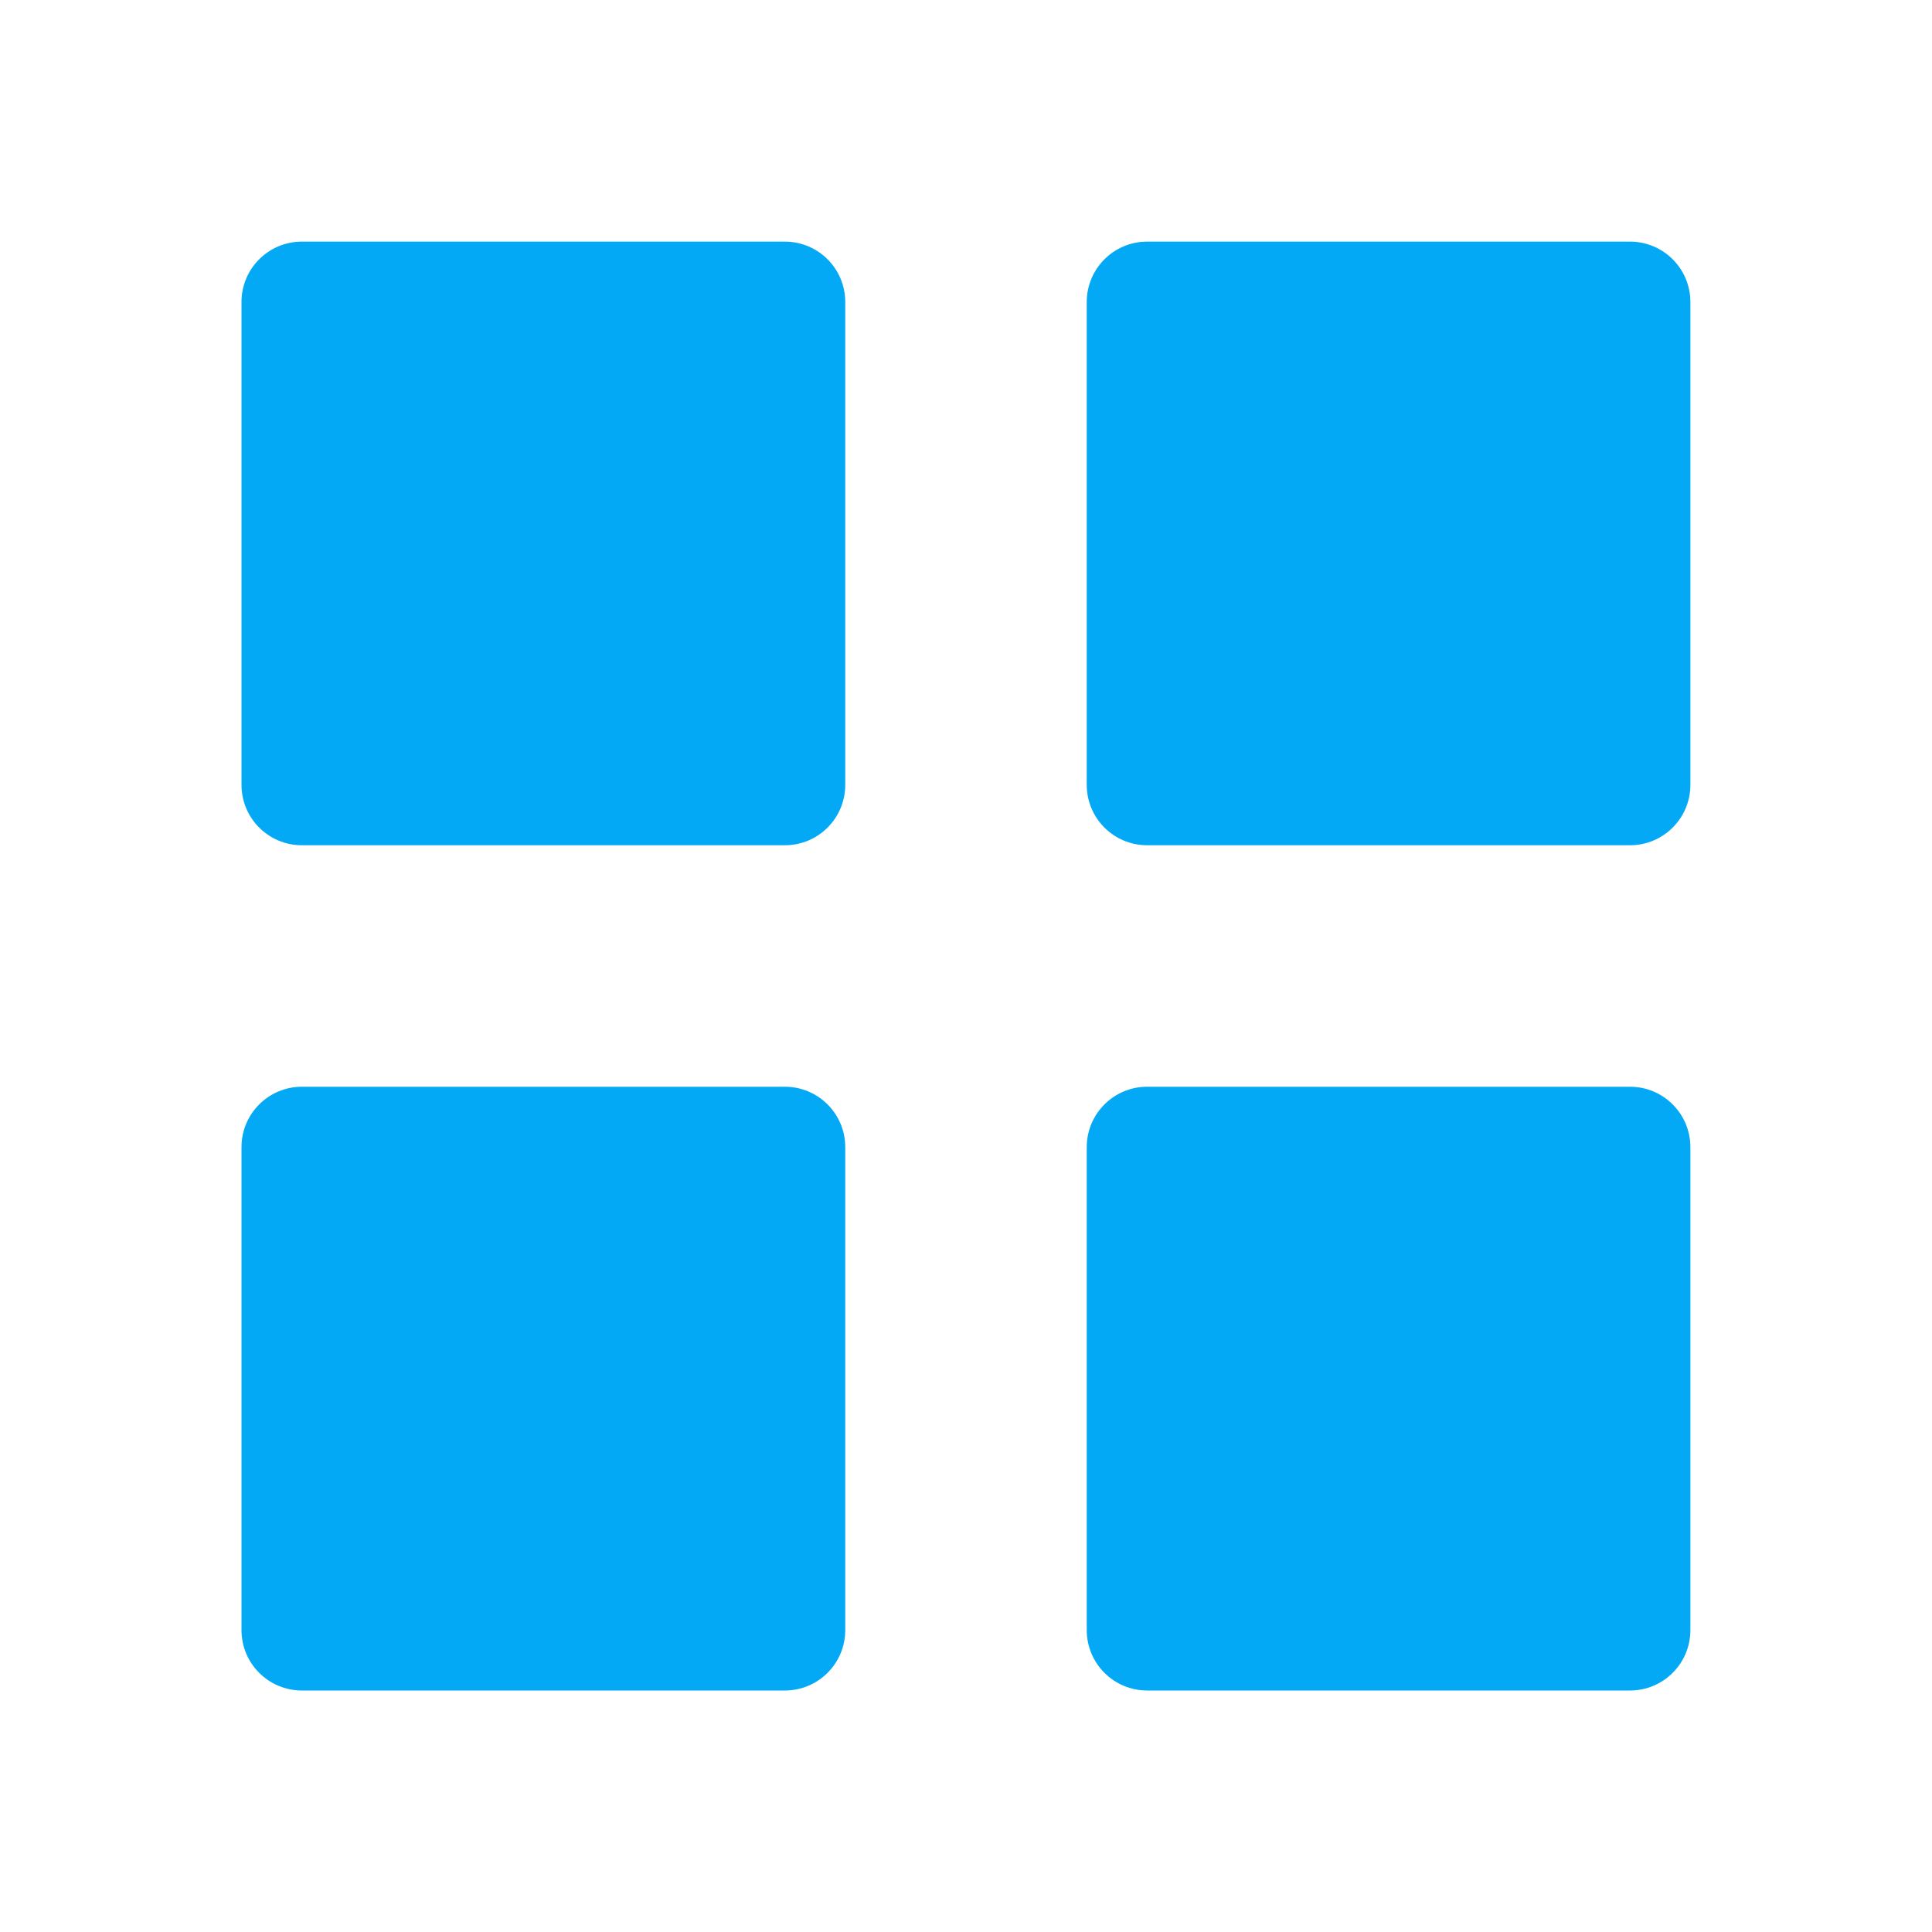
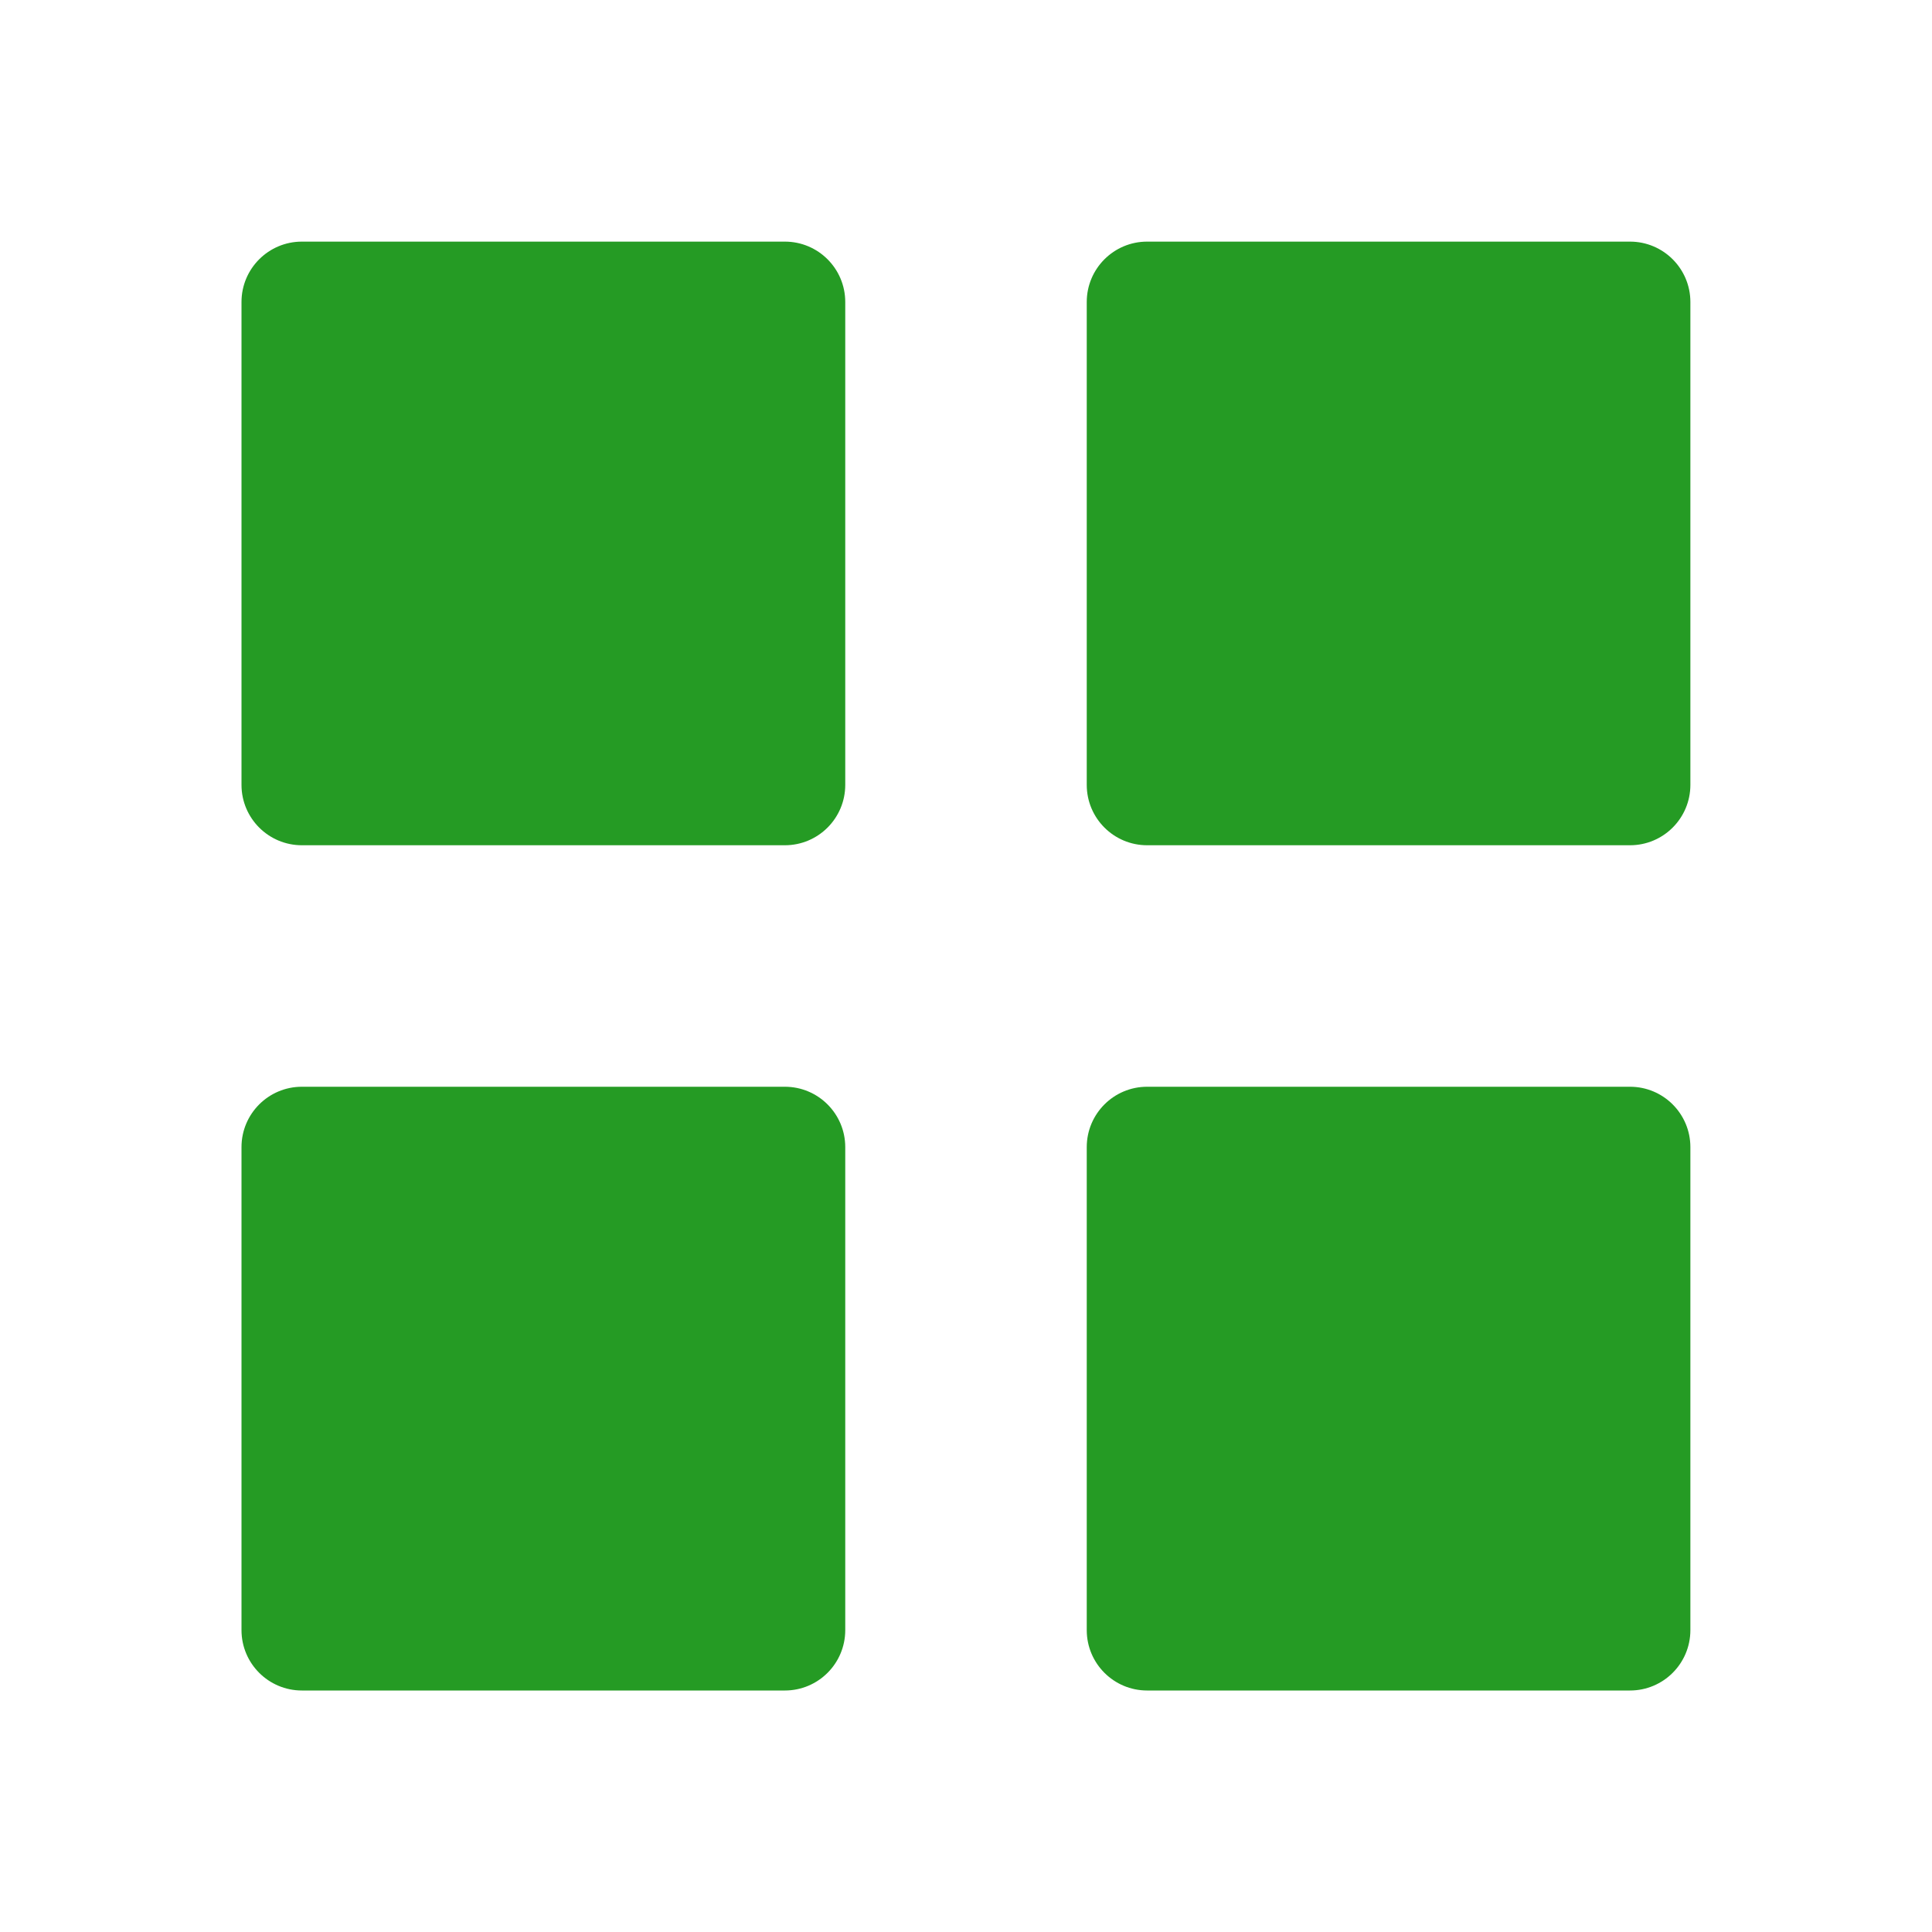
<svg xmlns="http://www.w3.org/2000/svg" viewBox="0 0 1024 1024" data-v-ea893728="">
-   <path fill="#03A9F4" d="M160 448a32 32 0 0 1-32-32V160.064a32 32 0 0 1 32-32h256a32 32 0 0 1 32 32V416a32 32 0 0 1-32 32zm448 0a32 32 0 0 1-32-32V160.064a32 32 0 0 1 32-32h255.936a32 32 0 0 1 32 32V416a32 32 0 0 1-32 32zM160 896a32 32 0 0 1-32-32V608a32 32 0 0 1 32-32h256a32 32 0 0 1 32 32v256a32 32 0 0 1-32 32zm448 0a32 32 0 0 1-32-32V608a32 32 0 0 1 32-32h255.936a32 32 0 0 1 32 32v256a32 32 0 0 1-32 32z" />
+   <path fill="#259b24" d="M160 448a32 32 0 0 1-32-32V160.064a32 32 0 0 1 32-32h256a32 32 0 0 1 32 32V416a32 32 0 0 1-32 32zm448 0a32 32 0 0 1-32-32V160.064a32 32 0 0 1 32-32h255.936a32 32 0 0 1 32 32V416a32 32 0 0 1-32 32zM160 896a32 32 0 0 1-32-32V608a32 32 0 0 1 32-32h256a32 32 0 0 1 32 32v256a32 32 0 0 1-32 32zm448 0a32 32 0 0 1-32-32V608a32 32 0 0 1 32-32h255.936a32 32 0 0 1 32 32v256a32 32 0 0 1-32 32z" />
</svg>
